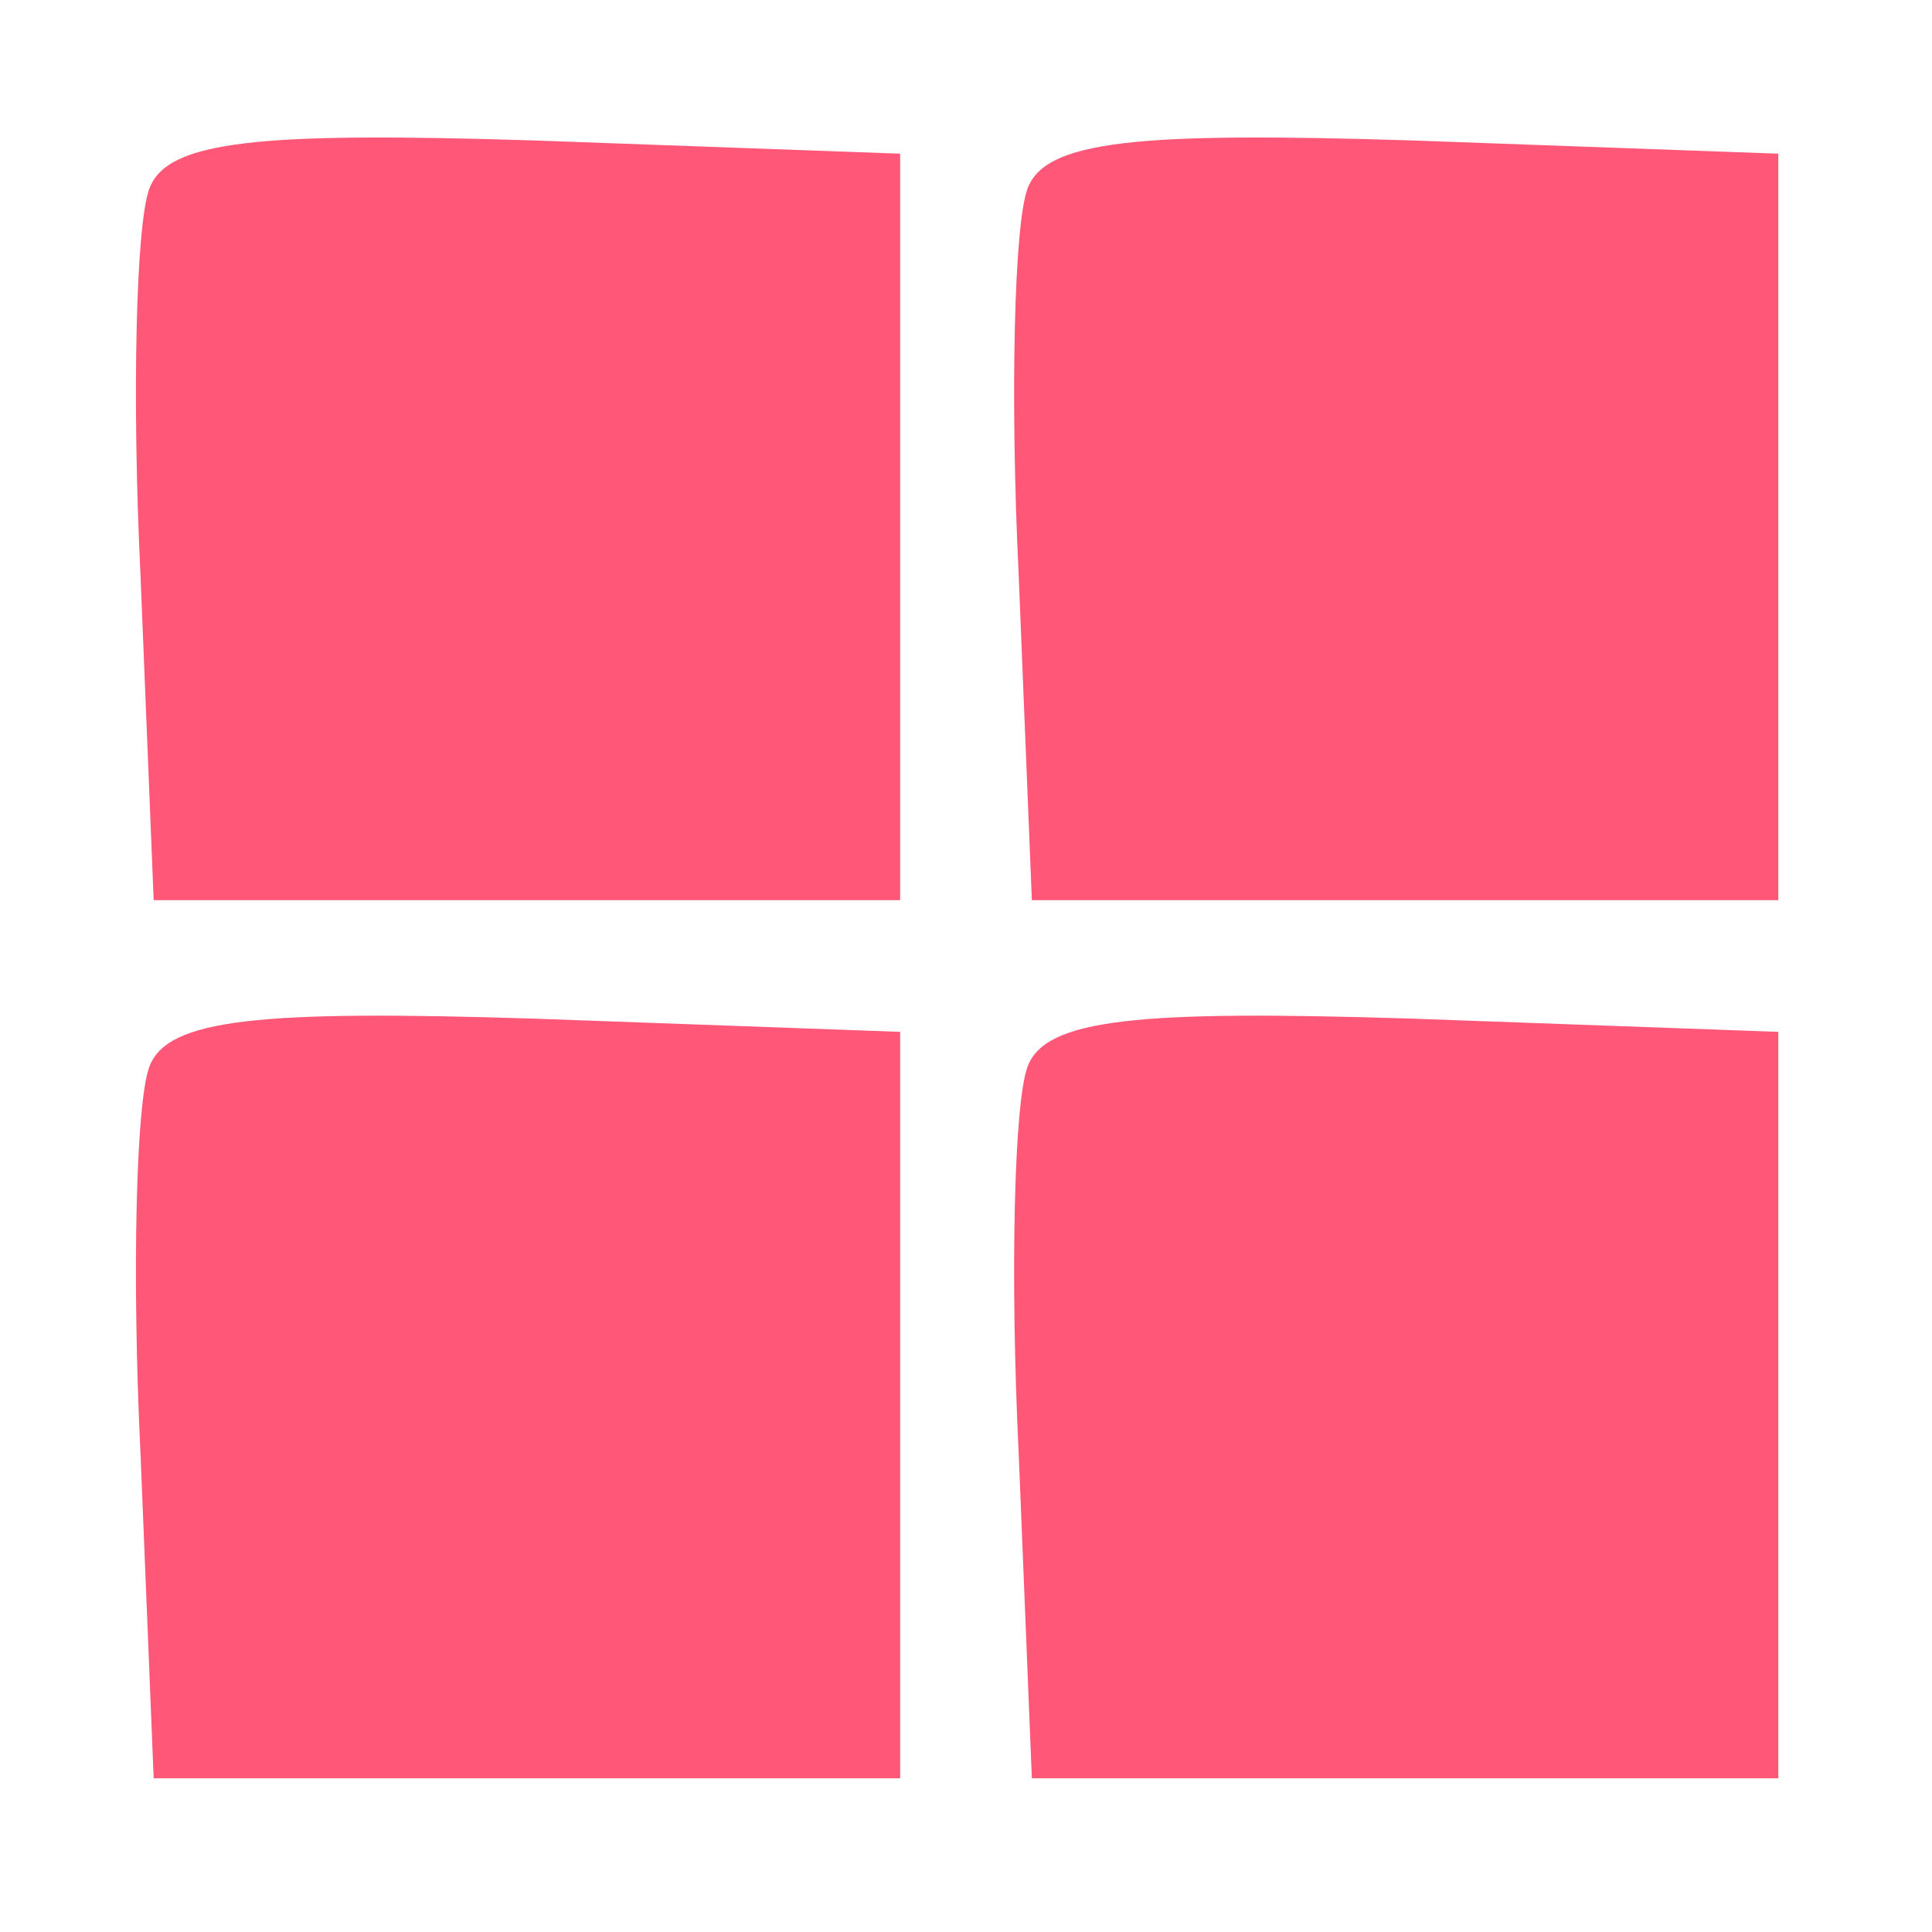
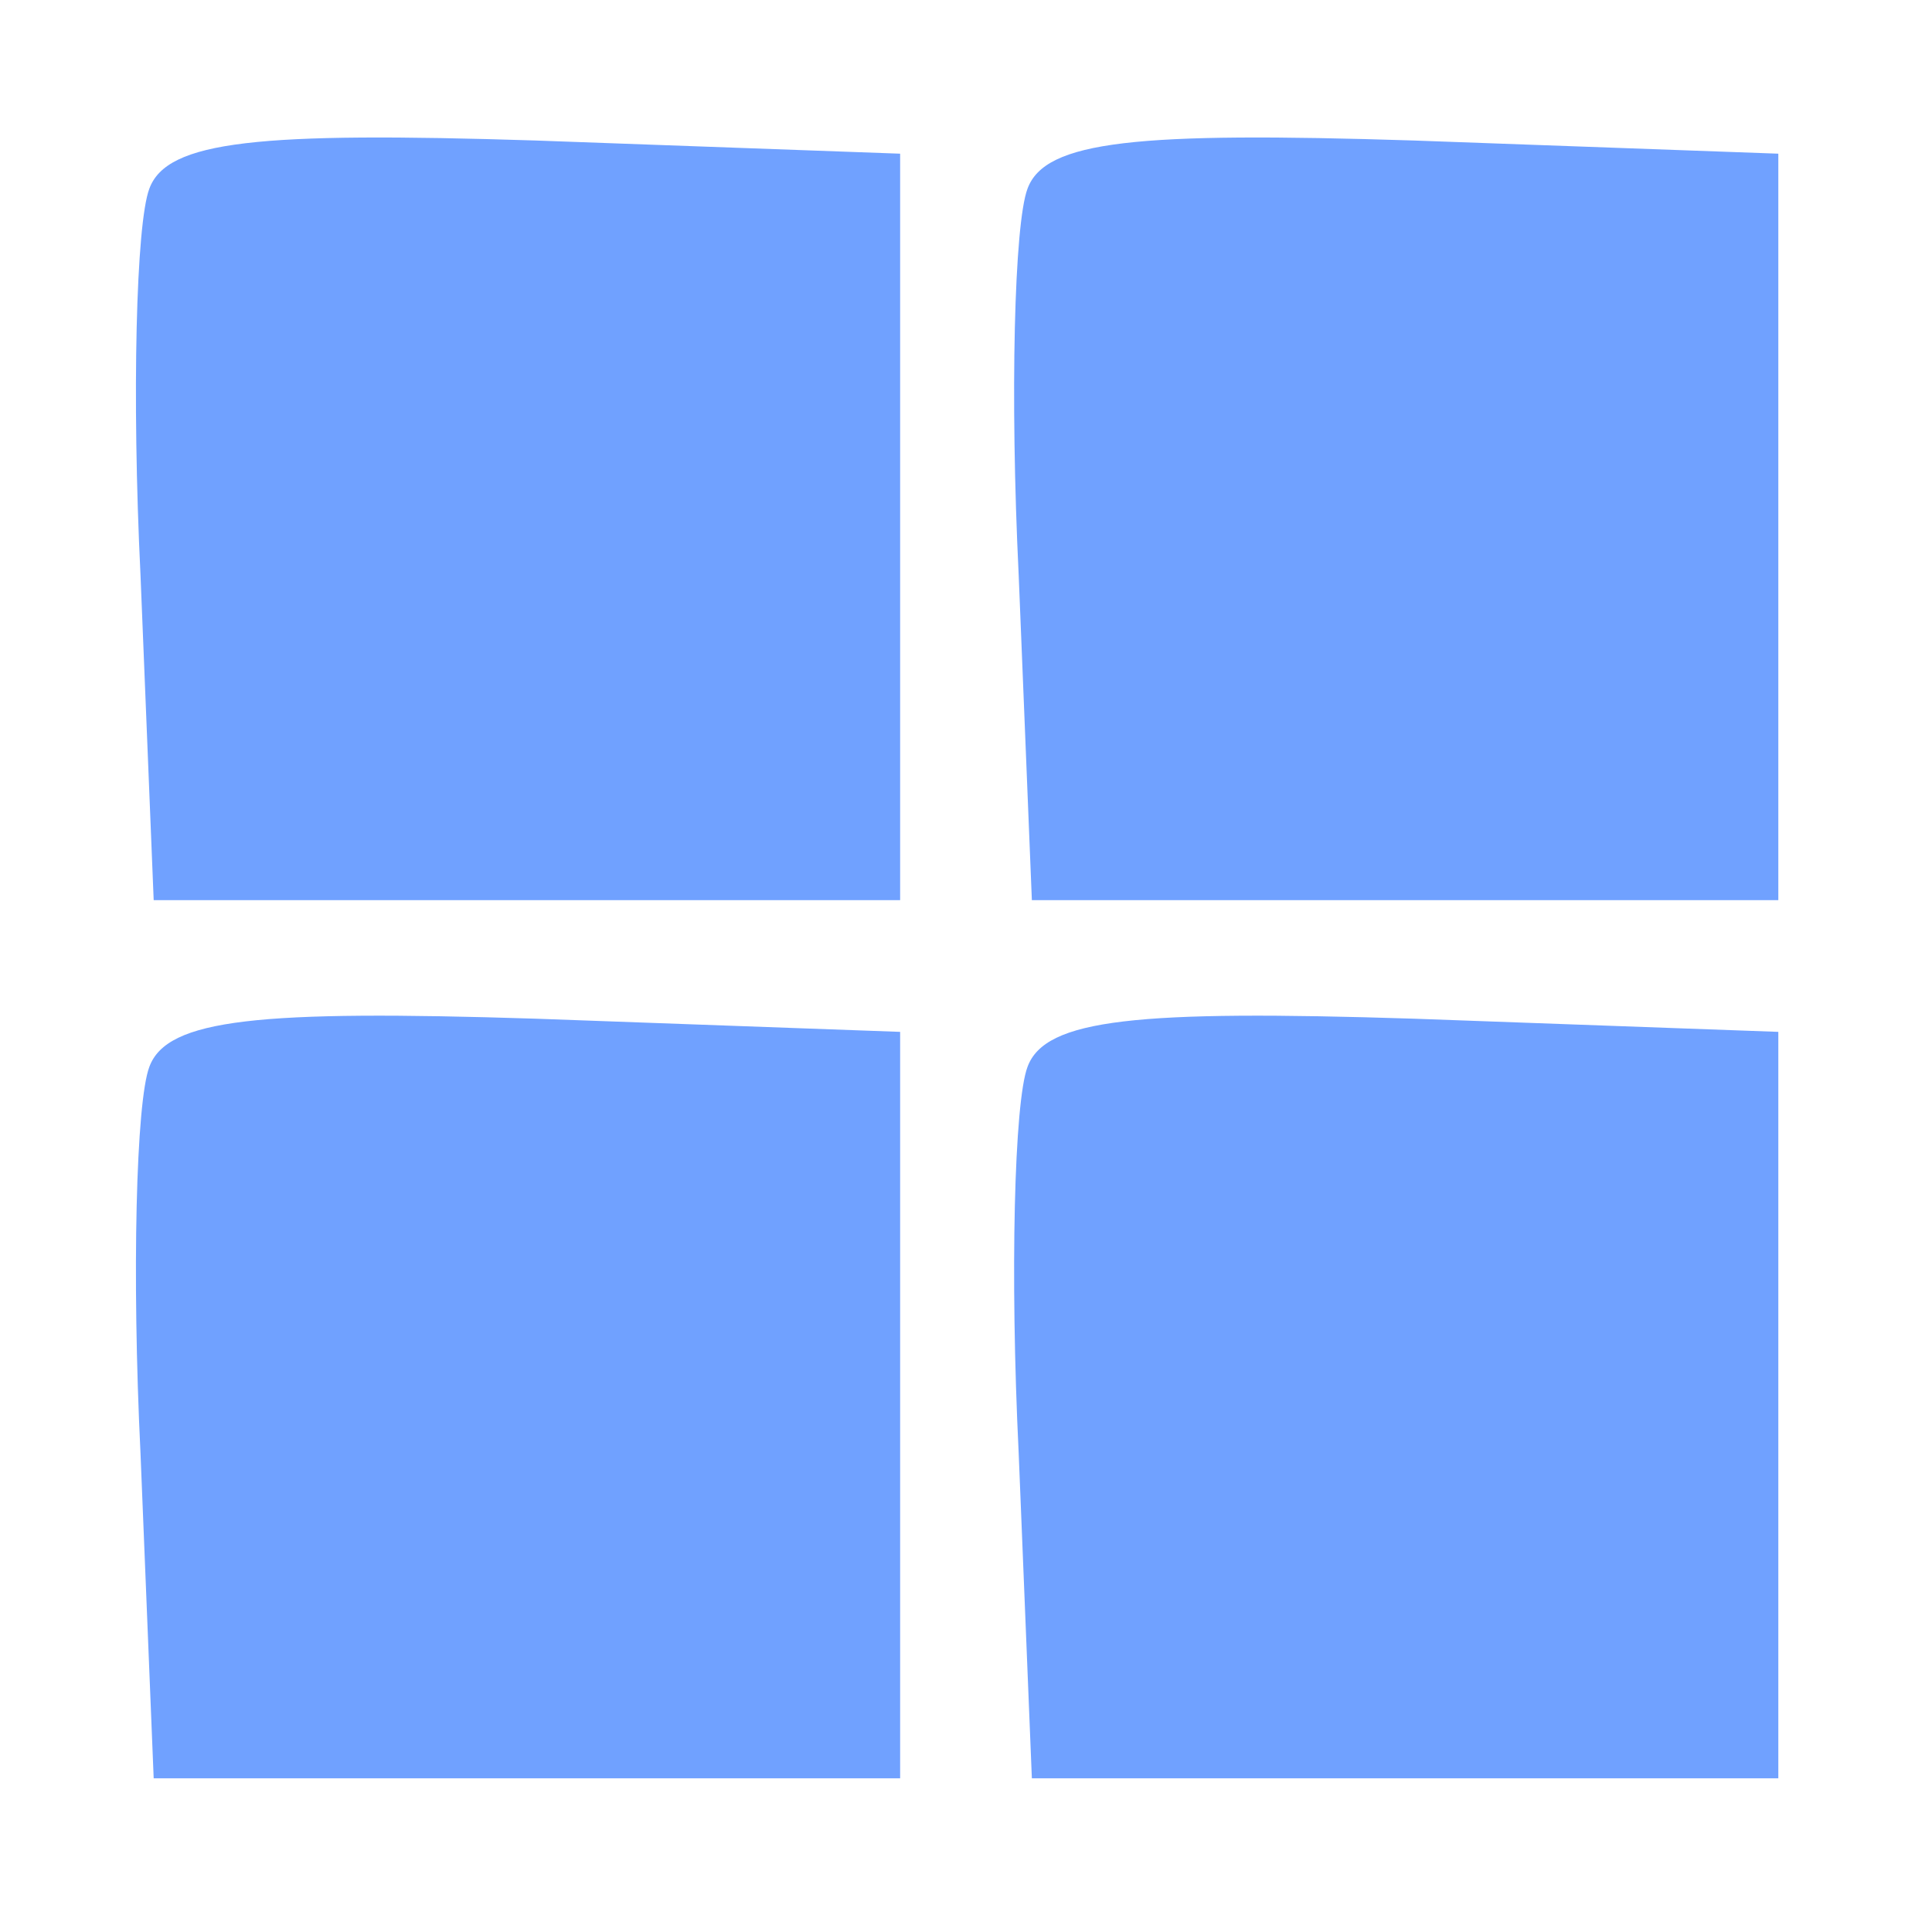
<svg xmlns="http://www.w3.org/2000/svg" version="1.0" width="44pt" height="44pt" viewBox="0 0 44 44" preserveAspectRatio="xMidYMid meet">
-   <g transform="translate(0,44) scale(0.1,-0.1)" fill="#ff5777" stroke="none">
+   <g transform="translate(0,44) scale(0.1,-0.1)" fill="#70a1ff" stroke="none">
    <path d="M34 397 c-3 -8 -4 -47 -2 -88 l3 -74 85 0 85 0 0 85 0 85 -83 3 c-63 2 -84 0 -88 -11z" />
    <path d="M234 397 c-3 -8 -4 -47 -2 -88 l3 -74 85 0 85 0 0 85 0 85 -83 3 c-63 2 -84 0 -88 -11z" />
    <path d="M34 197 c-3 -8 -4 -47 -2 -88 l3 -74 85 0 85 0 0 85 0 85 -83 3 c-63 2 -84 0 -88 -11z" />
    <path d="M234 197 c-3 -8 -4 -47 -2 -88 l3 -74 85 0 85 0 0 85 0 85 -83 3 c-63 2 -84 0 -88 -11z" />
  </g>
</svg>
